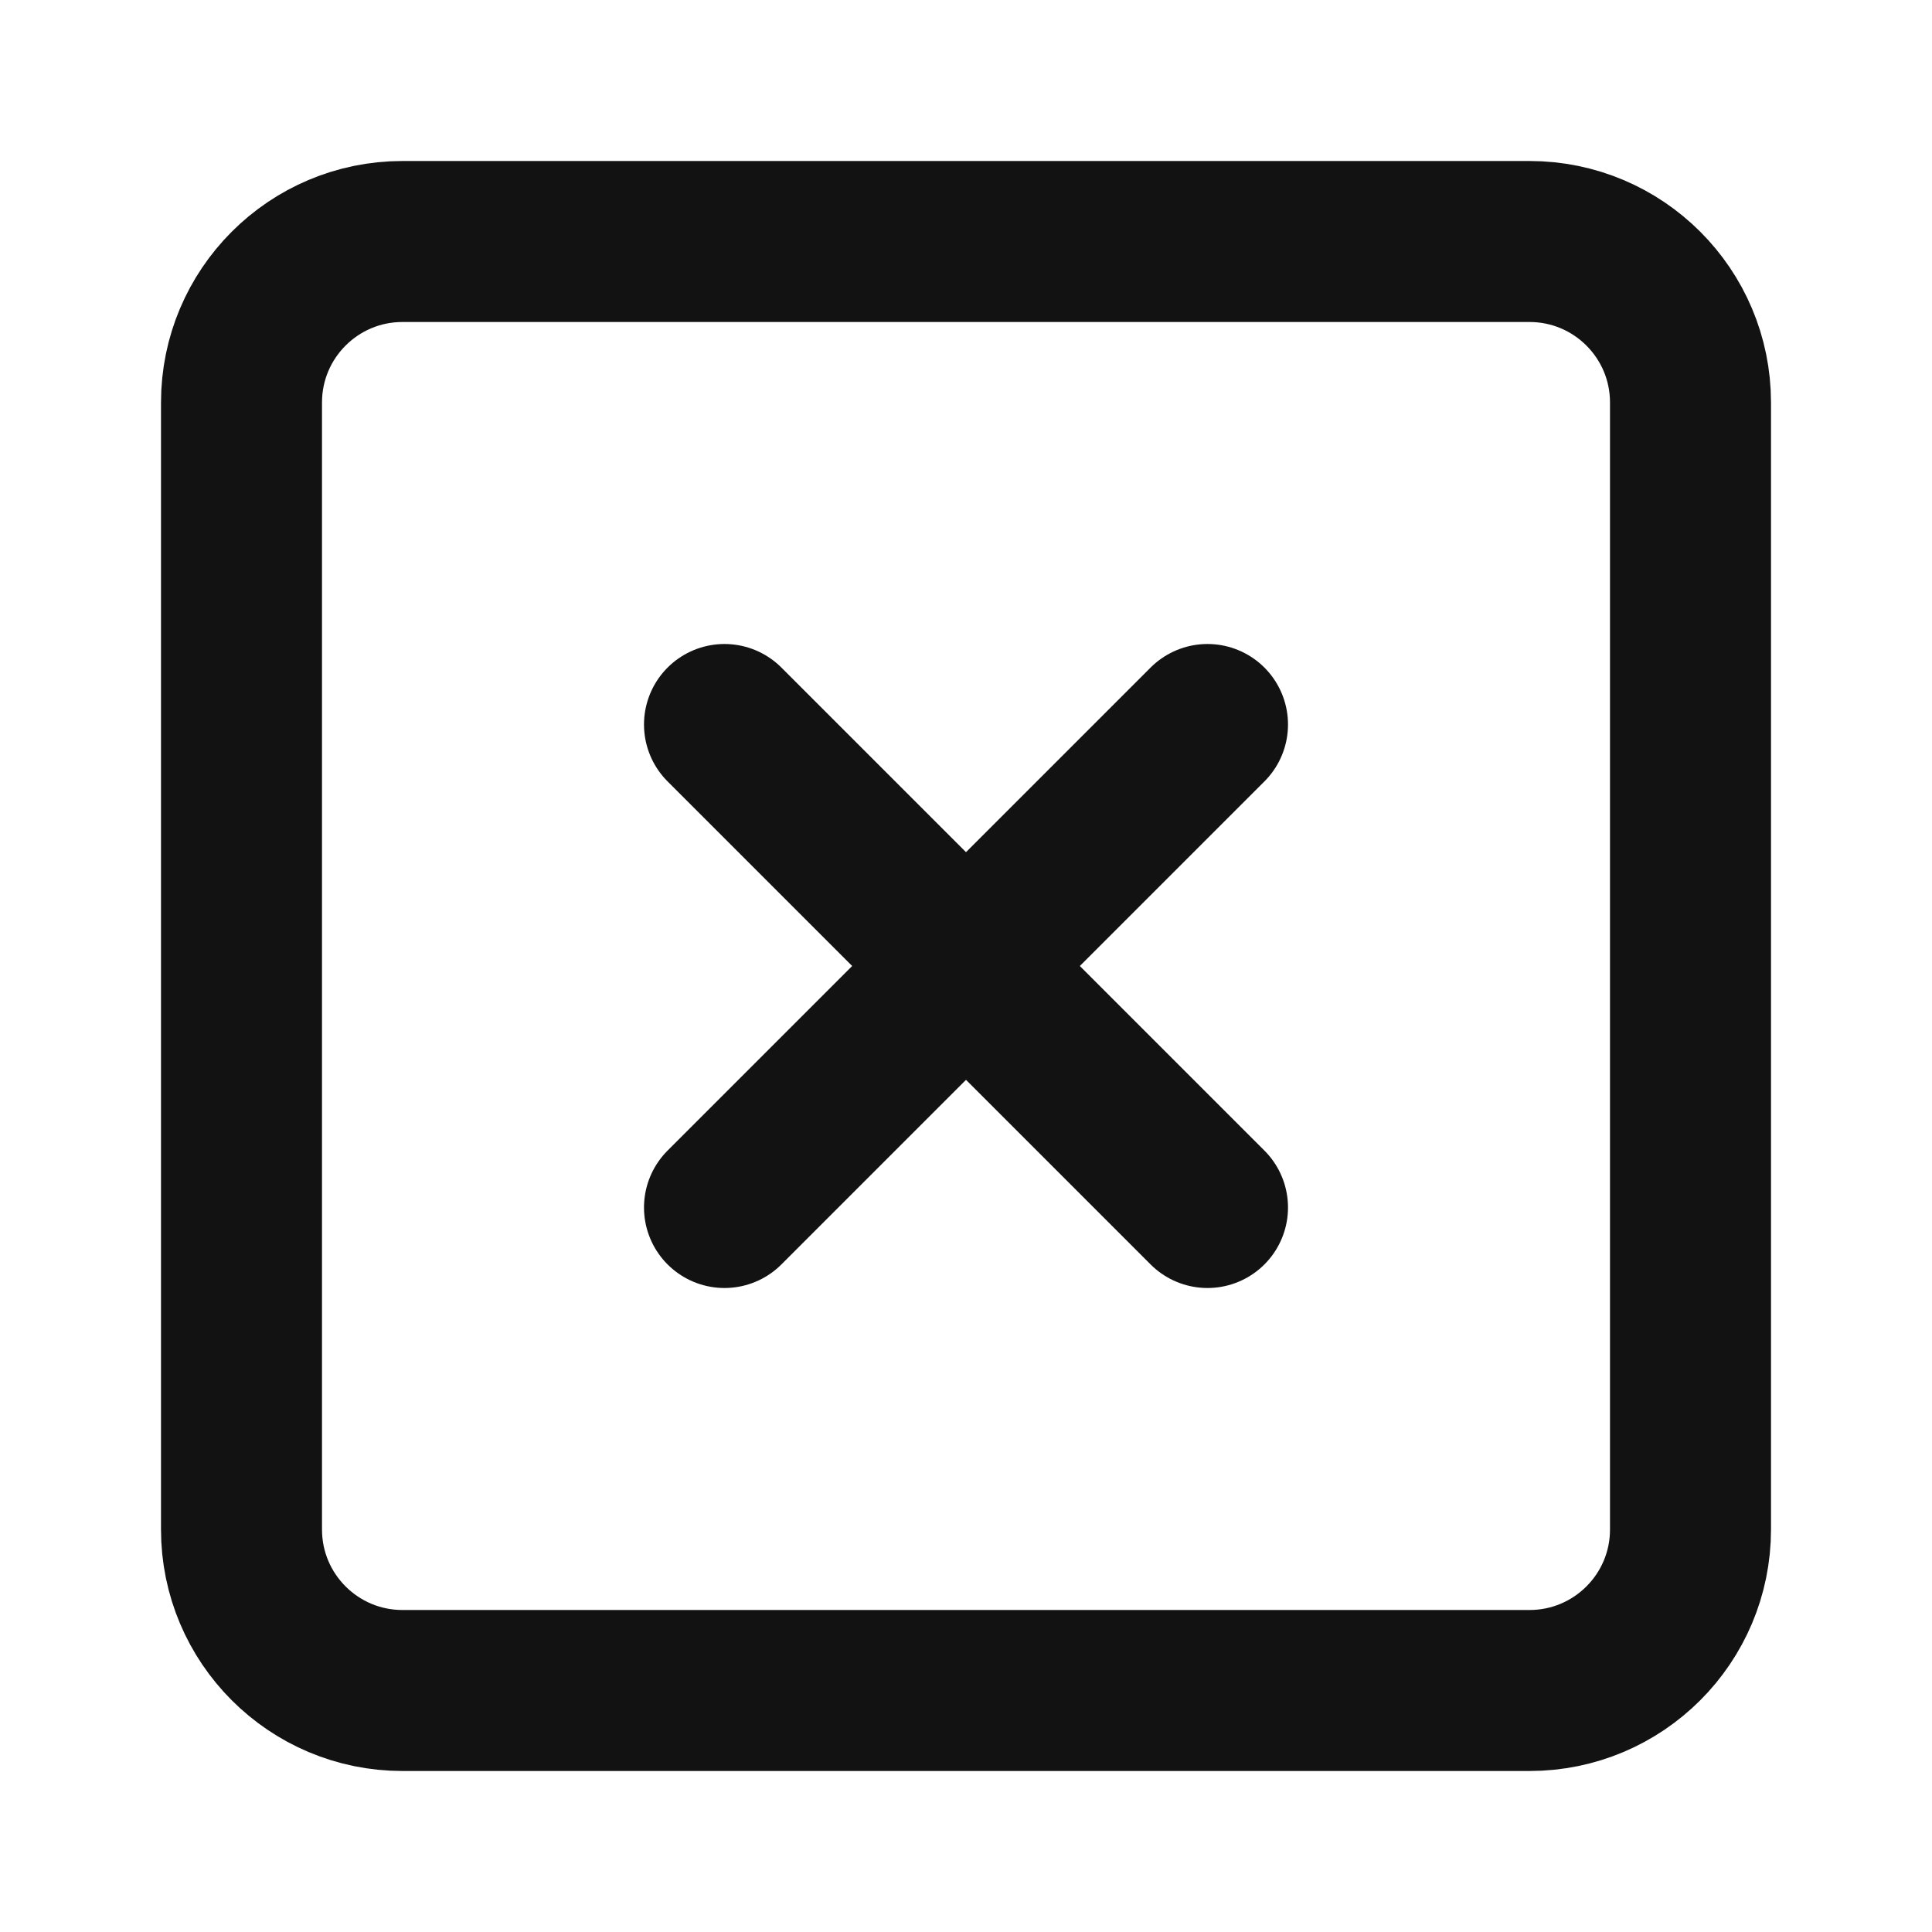
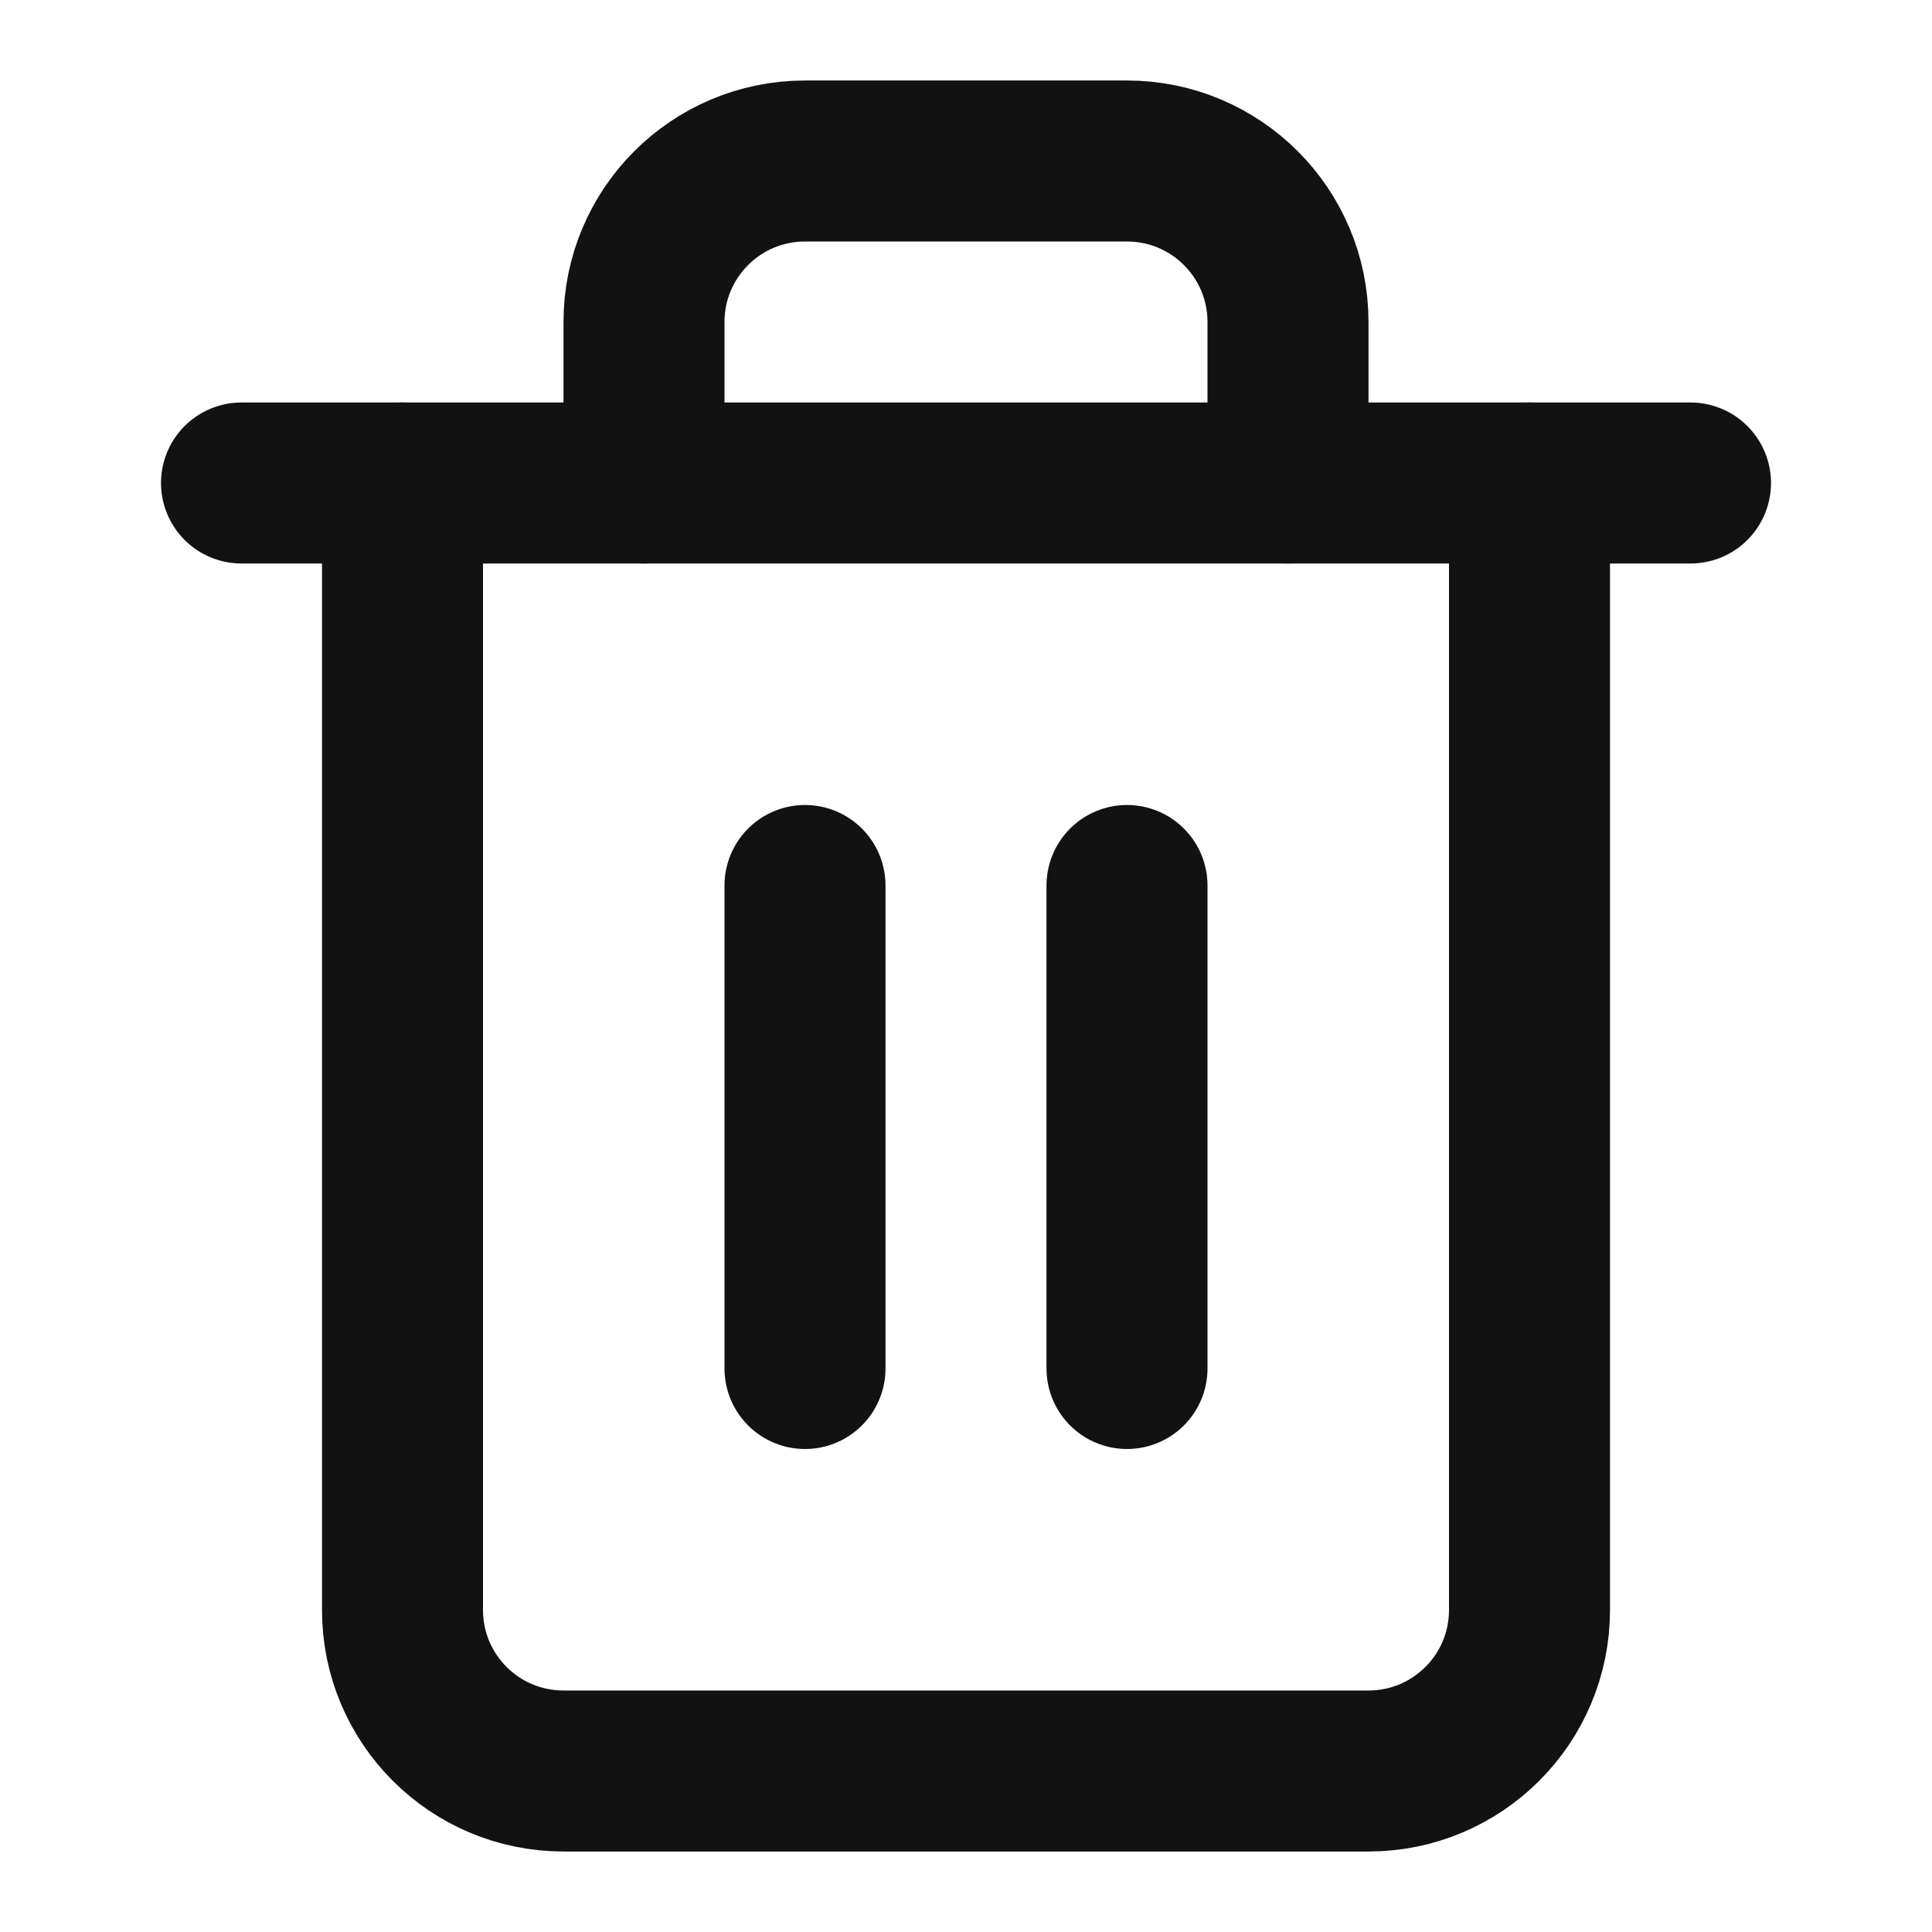
- <svg xmlns="http://www.w3.org/2000/svg" width="20" height="20" viewBox="0 0 24 24" fill="none" stroke="#121212" stroke-width="2" stroke-linecap="round" stroke-linejoin="round" class="feather feather-x-square">
-   <rect x="3" y="3" width="18" height="18" rx="2" ry="2" />
-   <line x1="9" y1="9" x2="15" y2="15" />
-   <line x1="15" y1="9" x2="9" y2="15" />
+ <svg xmlns="http://www.w3.org/2000/svg" width="24" height="24" viewBox="0 0 24 24" fill="none" stroke="#121212" stroke-width="2" stroke-linecap="round" stroke-linejoin="round" class="feather feather-trash-2">
+   <polyline points="3 6 5 6 21 6" />
+   <path d="M19 6v14a2 2 0 0 1-2 2H7a2 2 0 0 1-2-2V6m3 0V4a2 2 0 0 1 2-2h4a2 2 0 0 1 2 2v2" />
+   <line x1="10" y1="11" x2="10" y2="17" />
+   <line x1="14" y1="11" x2="14" y2="17" />
</svg>
